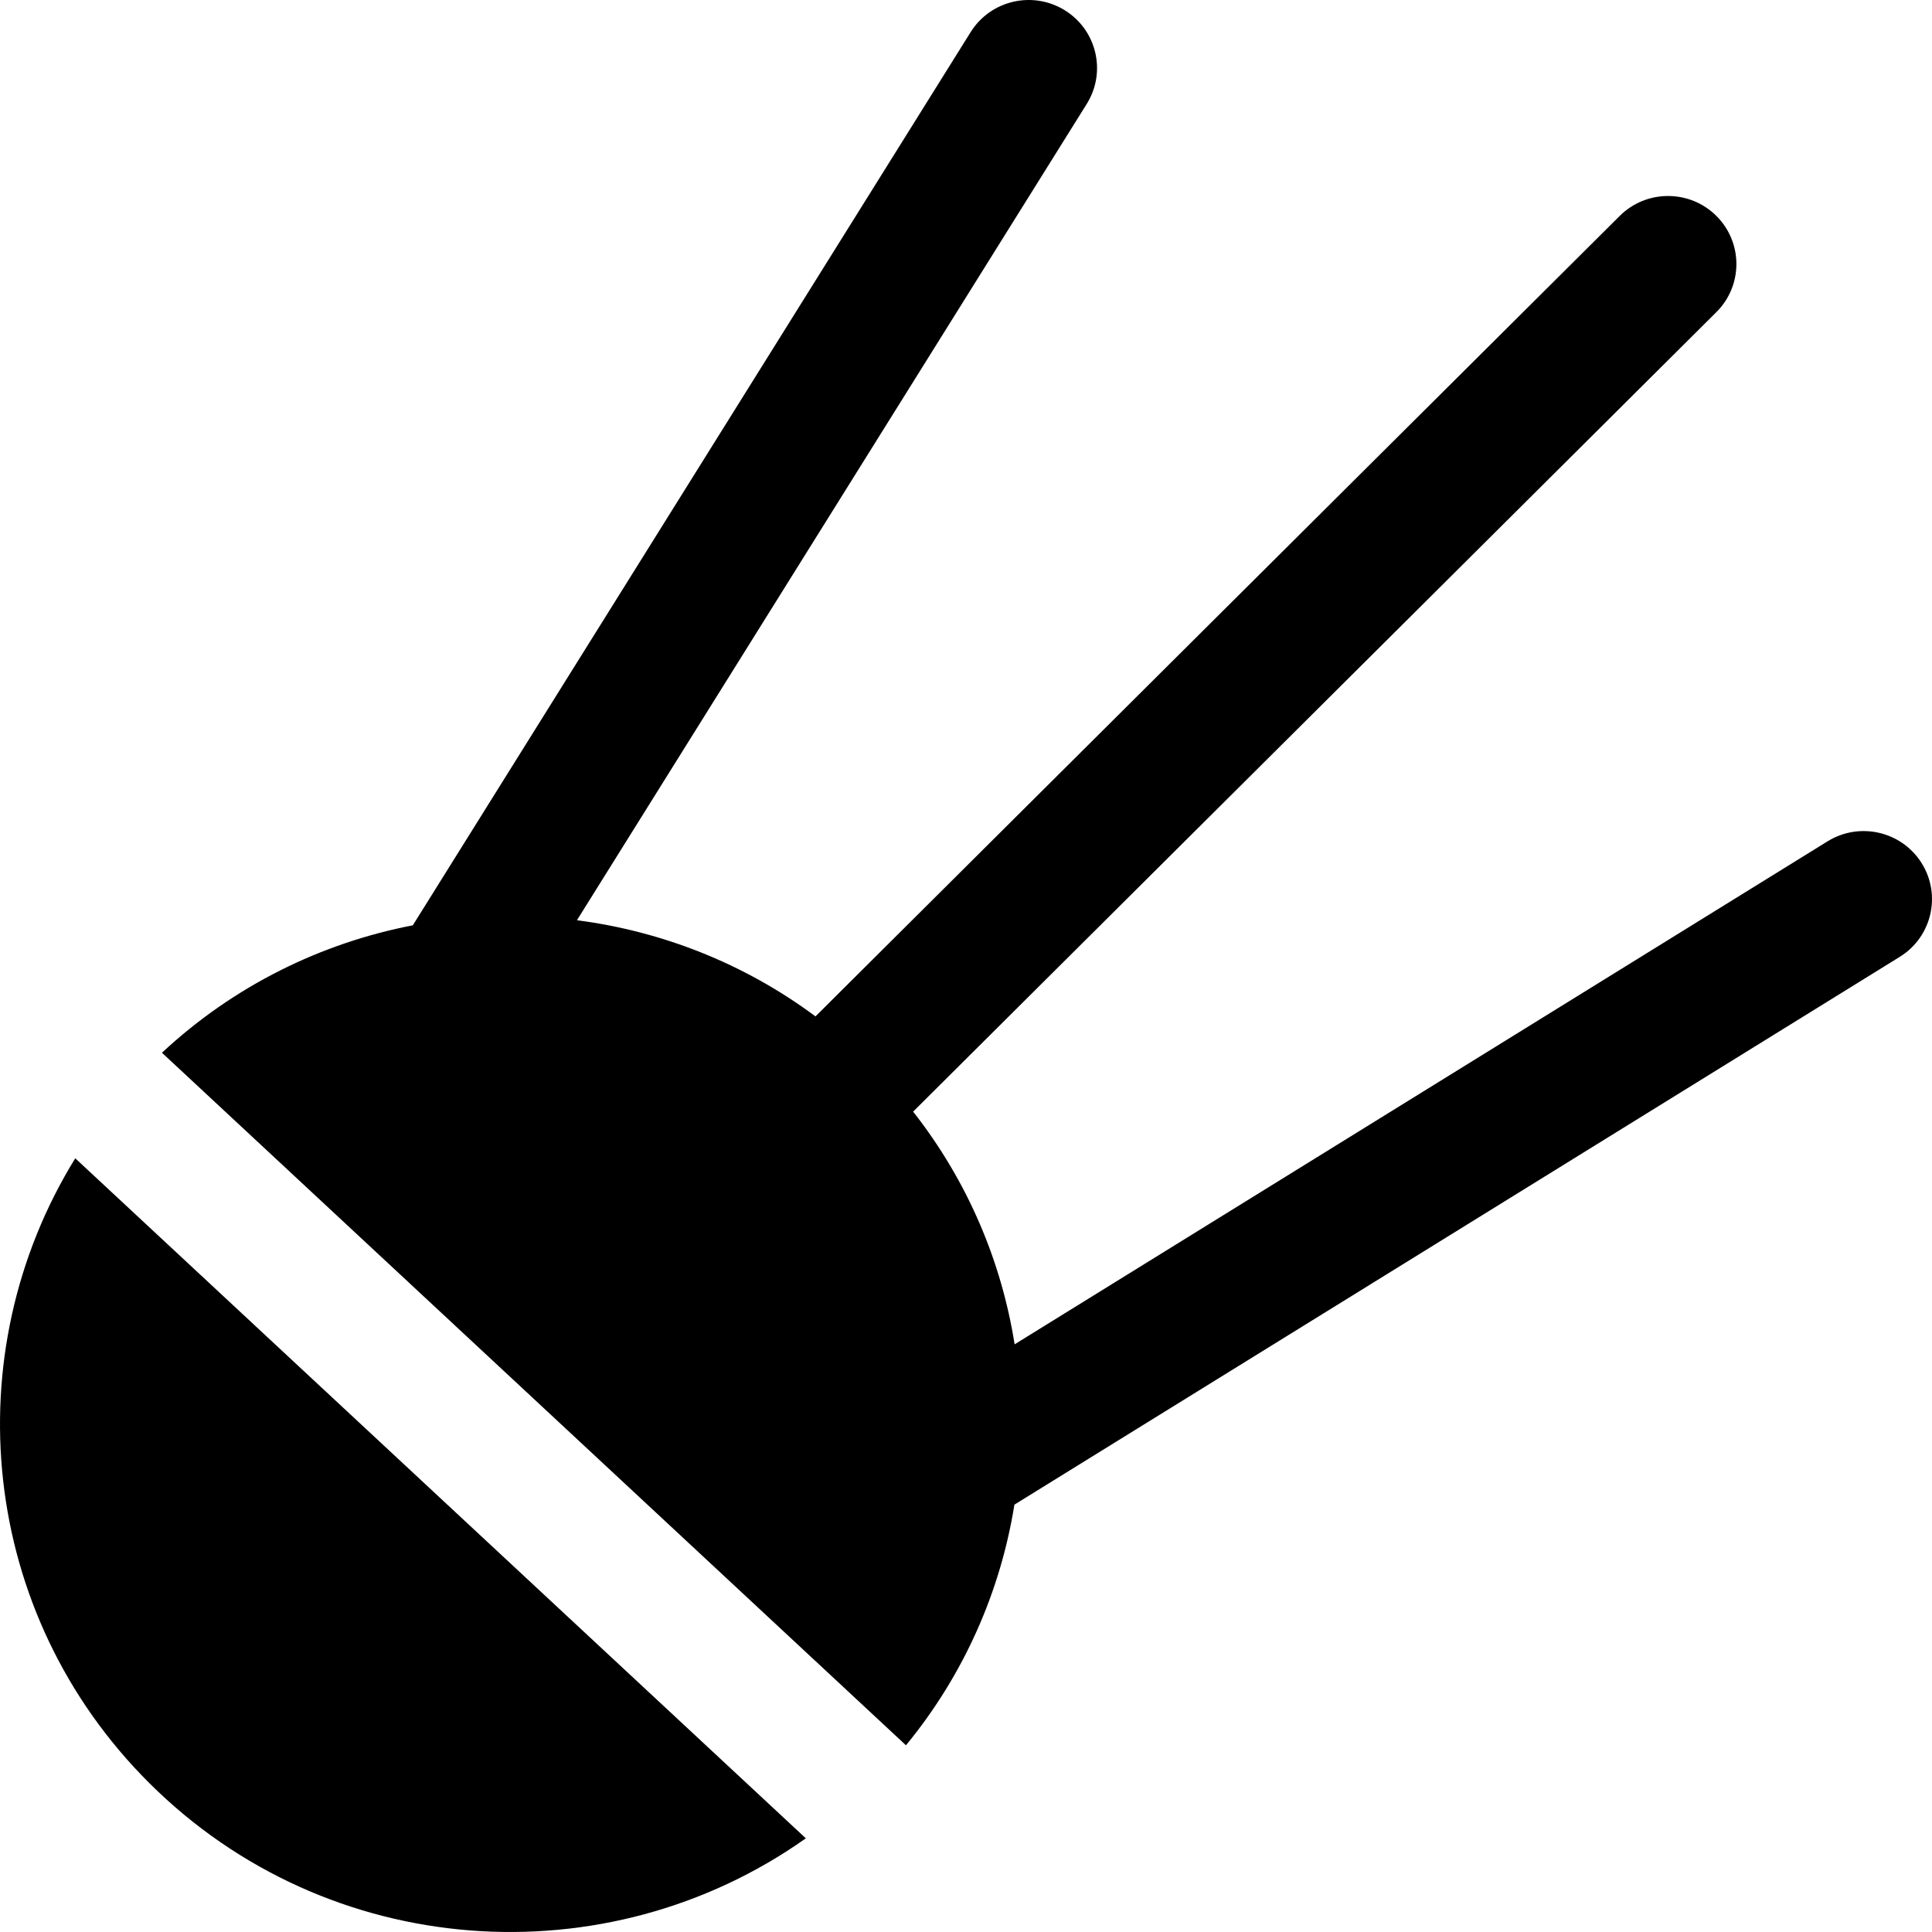
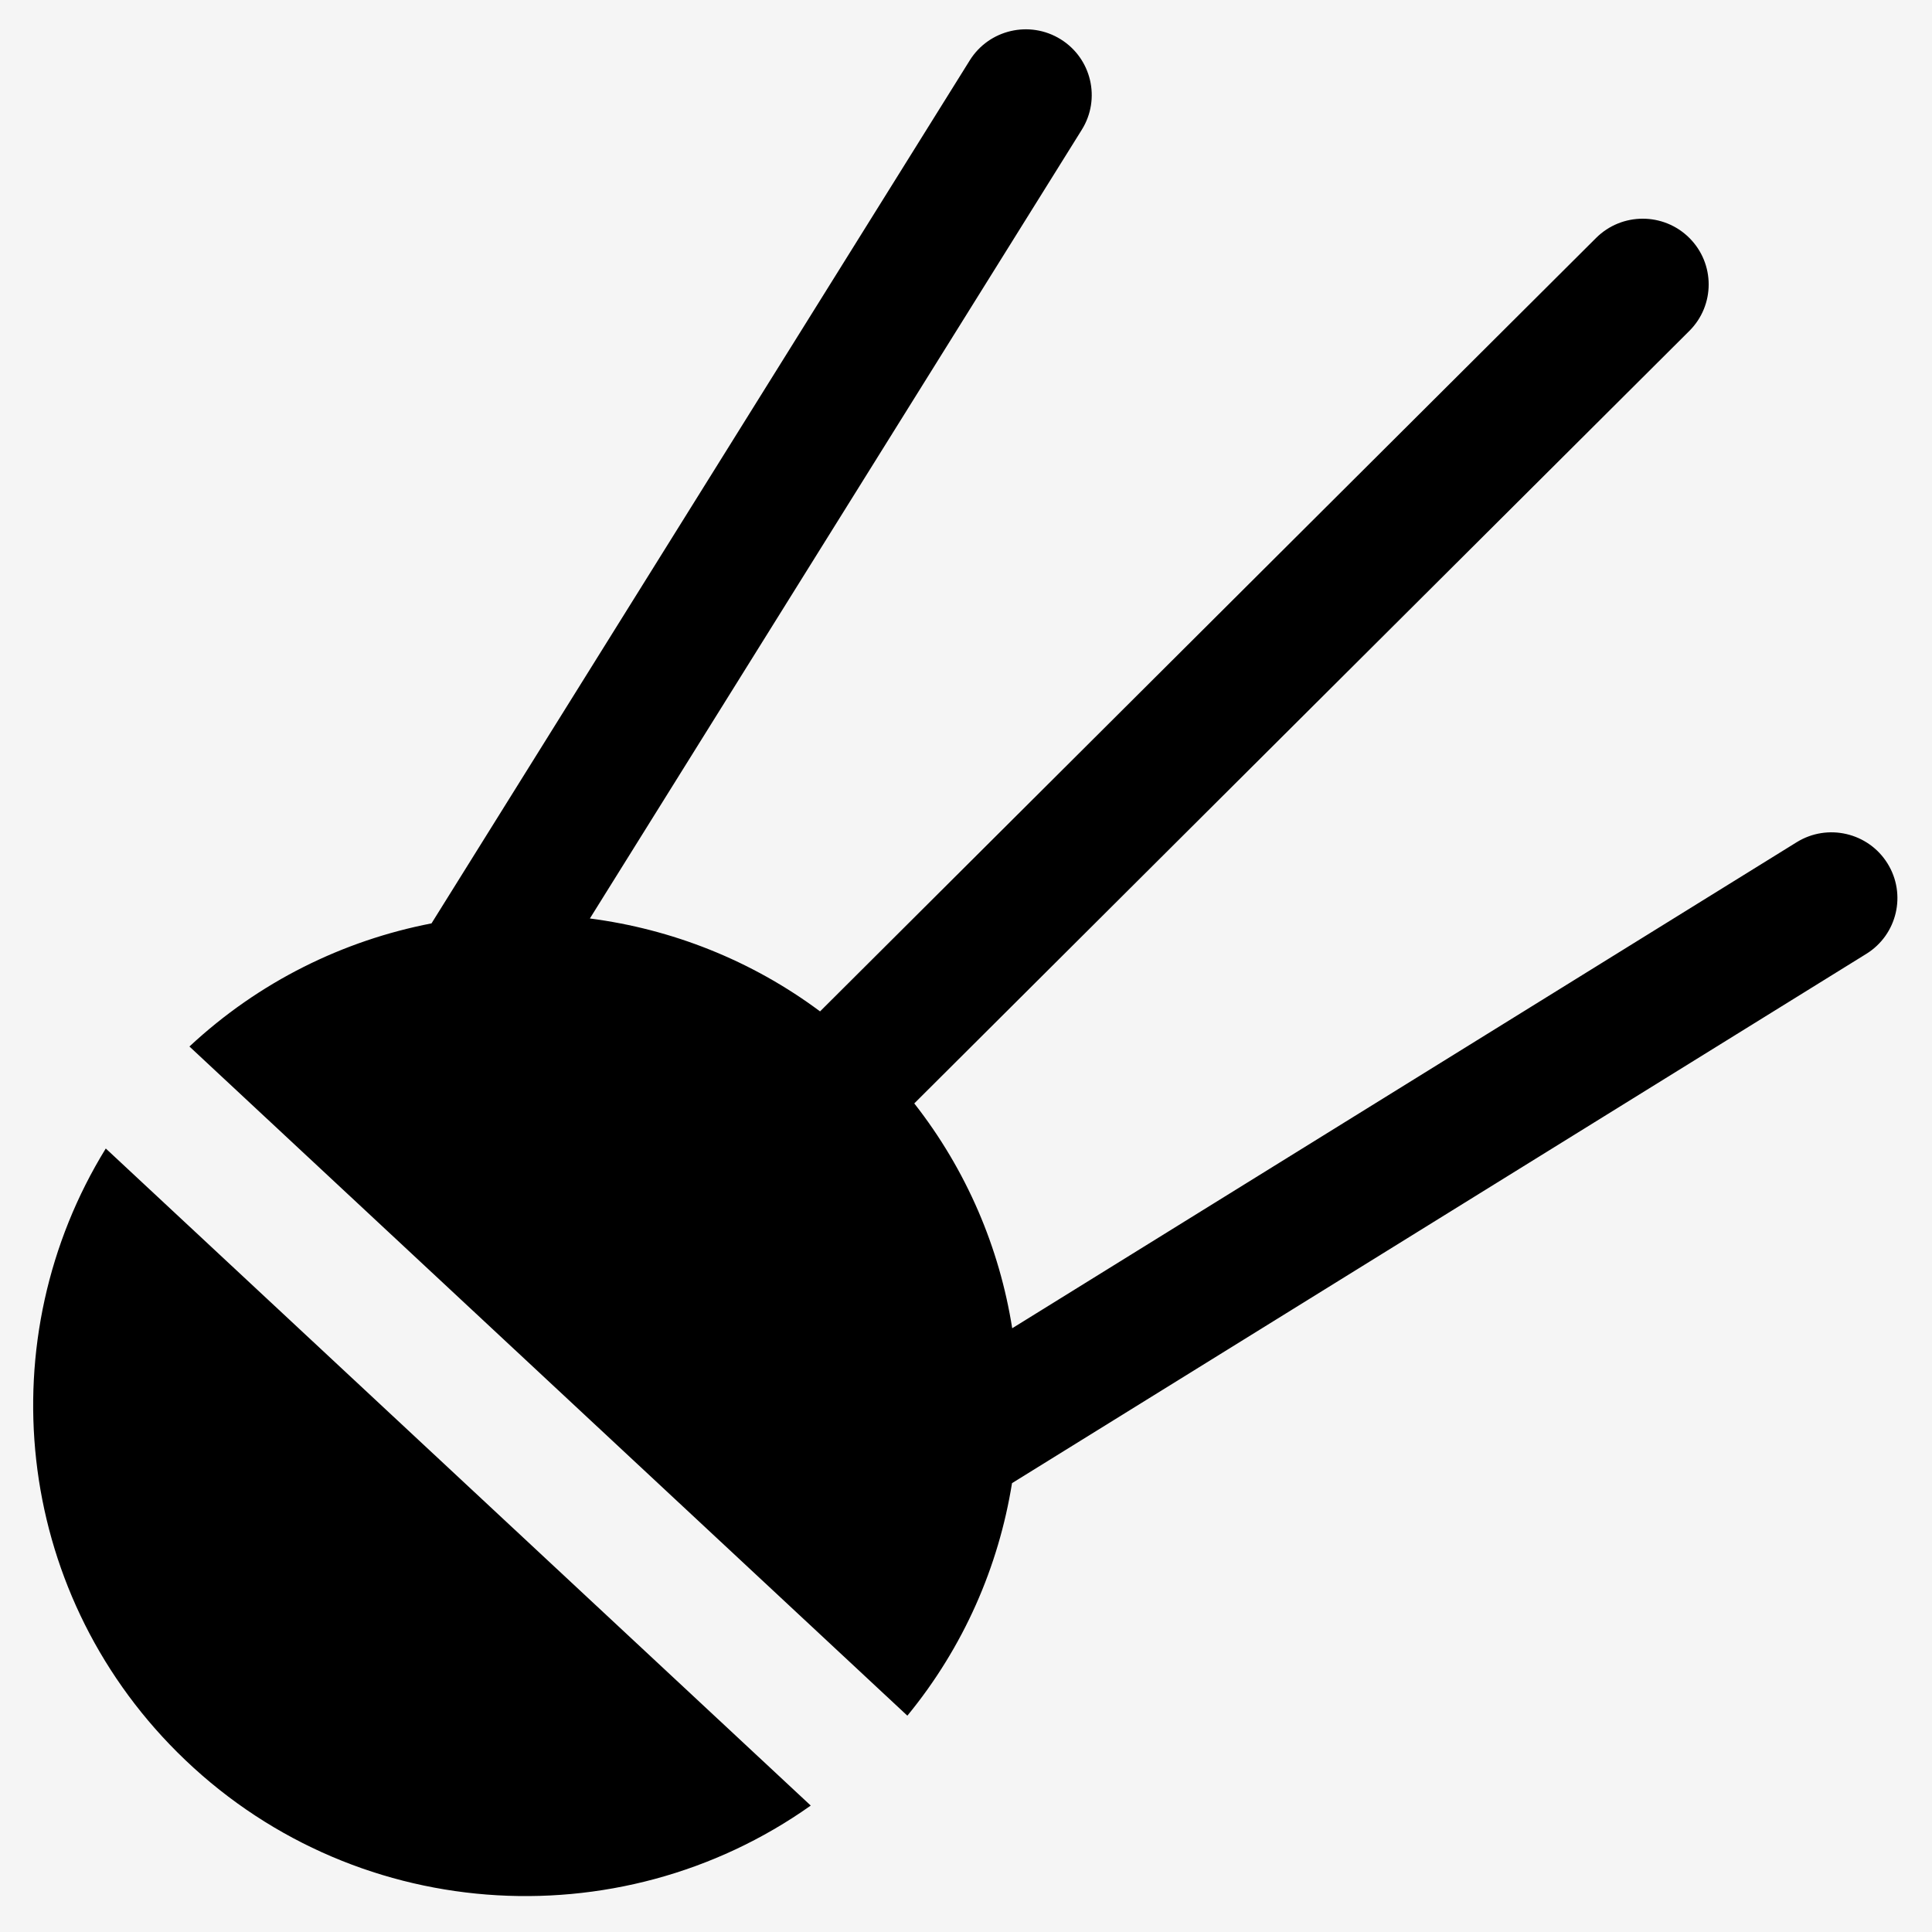
- <svg xmlns="http://www.w3.org/2000/svg" fill="#000000" height="800" width="800" version="1.1" id="Capa_1" viewBox="0 0 213.015 213.015" xml:space="preserve">
+ <svg xmlns="http://www.w3.org/2000/svg" fill="#000000" height="830" width="830" version="1.1" id="Capa_1" viewBox="0 0 221.003 221.003" xml:space="preserve">
  <defs id="defs7" />
-   <path d="m 209.457,105.501 -97.611,60.395 c -1.528,9.5 -5.506,18.685 -11.958,26.533 l -82.032,-76.358 c 7.981,-7.432 17.607,-12.106 27.66,-14.05 L 107.02,3.541 c 2.198,-3.518 6.843,-4.595 10.378,-2.41 3.534,2.188 4.619,6.812 2.421,10.33 L 63.612,101.461 c 9.329,1.21 18.411,4.738 26.3,10.603 L 178.584,23.806 c 2.944,-2.928 7.714,-2.928 10.657,0 2.943,2.93 2.943,7.678 0,10.607 l -88.563,88.151 c 6.011,7.66 9.741,16.511 11.19,25.657 l 89.632,-55.459 c 3.535,-2.187 8.182,-1.106 10.377,2.41 2.199,3.518 1.115,8.142 -2.419,10.329 z M 16.479,196.612 c 19.709,19.617 50.389,21.633 72.369,6.075 L 8.297,127.709 c -13.322,21.586 -10.604,50.206 8.182,68.904 z" id="path2" style="stroke-width:1" />
+   <g id="g1060" transform="matrix(1.00112,0,0,1.002469,3.793715,3.353521)" style="stroke-width:0.998">
+     <rect style="fill:#f5f5f5;stroke:none;stroke-width:0;stroke-miterlimit:4;stroke-dasharray:none;stop-color:#000000" id="rect850" width="220.756" height="220.459" x="-3.789" y="-3.345" />
+     <path d="m 209.457,105.501 -97.611,60.395 c -1.528,9.5 -5.506,18.685 -11.958,26.533 l -82.032,-76.358 c 7.981,-7.432 17.607,-12.106 27.66,-14.05 L 107.02,3.541 c 2.198,-3.518 6.843,-4.595 10.378,-2.41 3.534,2.188 4.619,6.812 2.421,10.33 L 63.612,101.461 c 9.329,1.21 18.411,4.738 26.3,10.603 L 178.584,23.806 c 2.944,-2.928 7.714,-2.928 10.657,0 2.943,2.93 2.943,7.678 0,10.607 l -88.563,88.151 c 6.011,7.66 9.741,16.511 11.19,25.657 l 89.632,-55.459 c 3.535,-2.187 8.182,-1.106 10.377,2.41 2.199,3.518 1.115,8.142 -2.419,10.329 z M 16.479,196.612 c 19.709,19.617 50.389,21.633 72.369,6.075 L 8.297,127.709 c -13.322,21.586 -10.604,50.206 8.182,68.904 z" id="path2" style="stroke-width:0.998" />
+   </g>
</svg>
